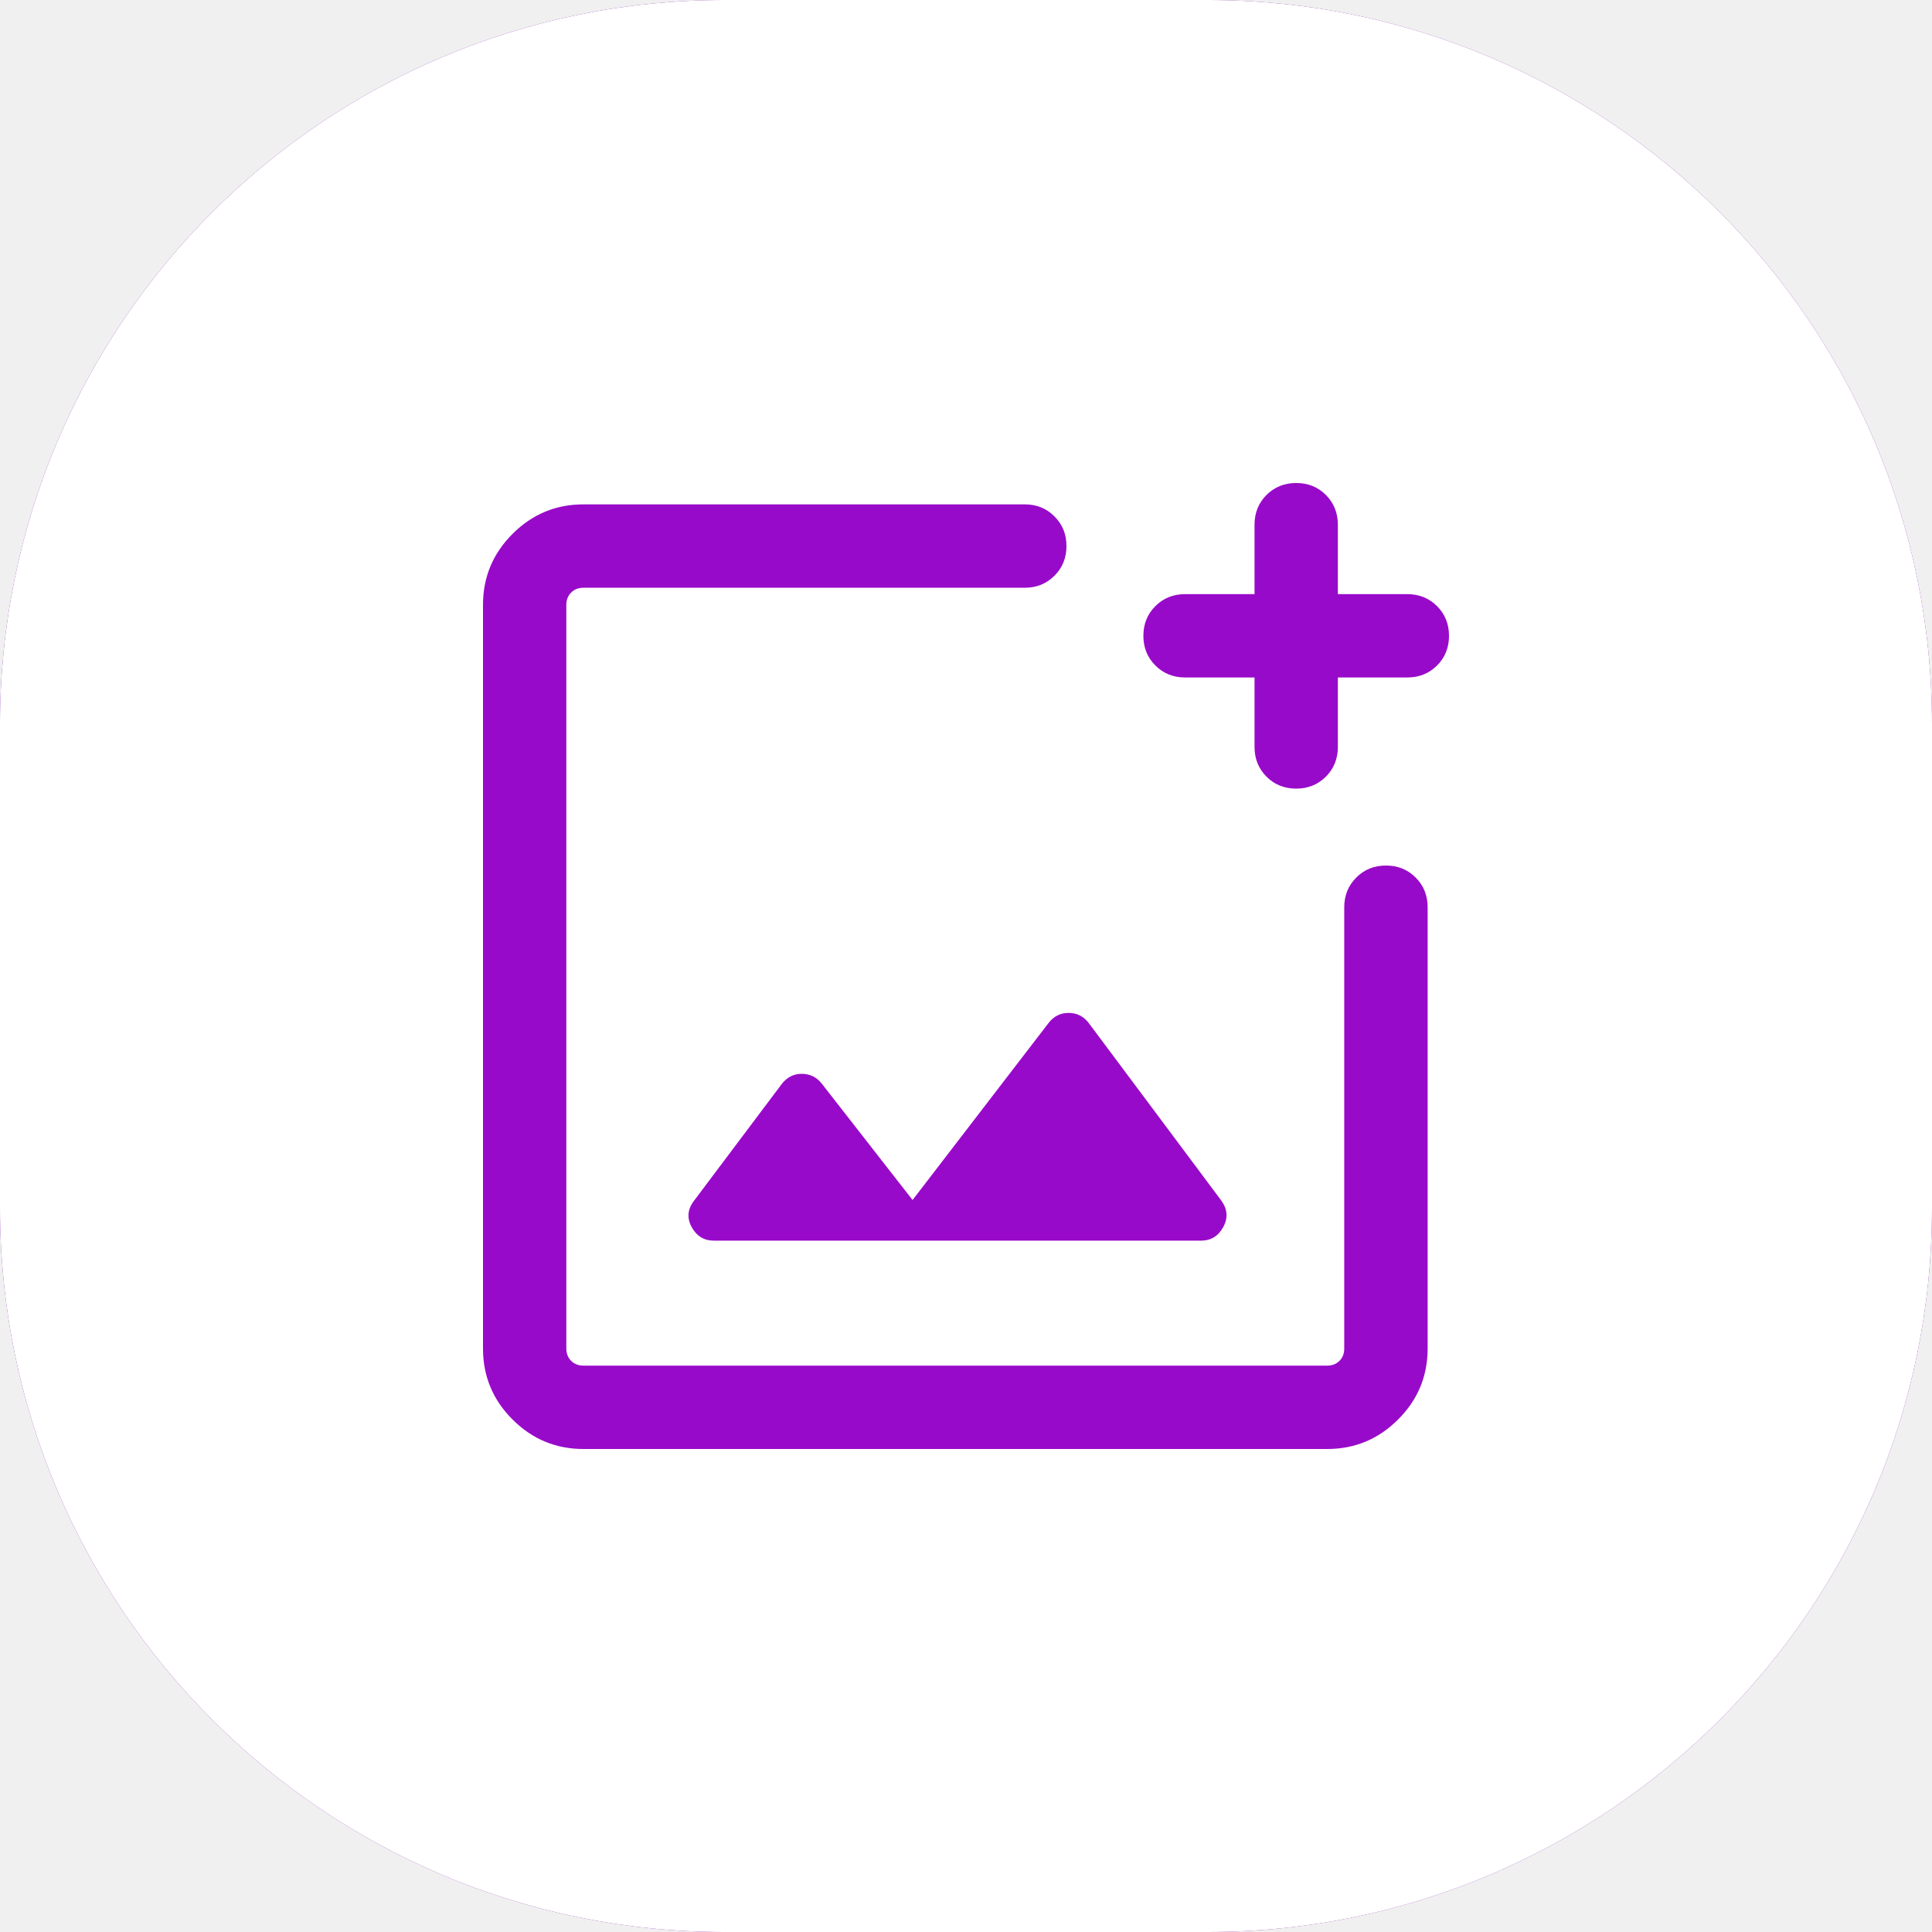
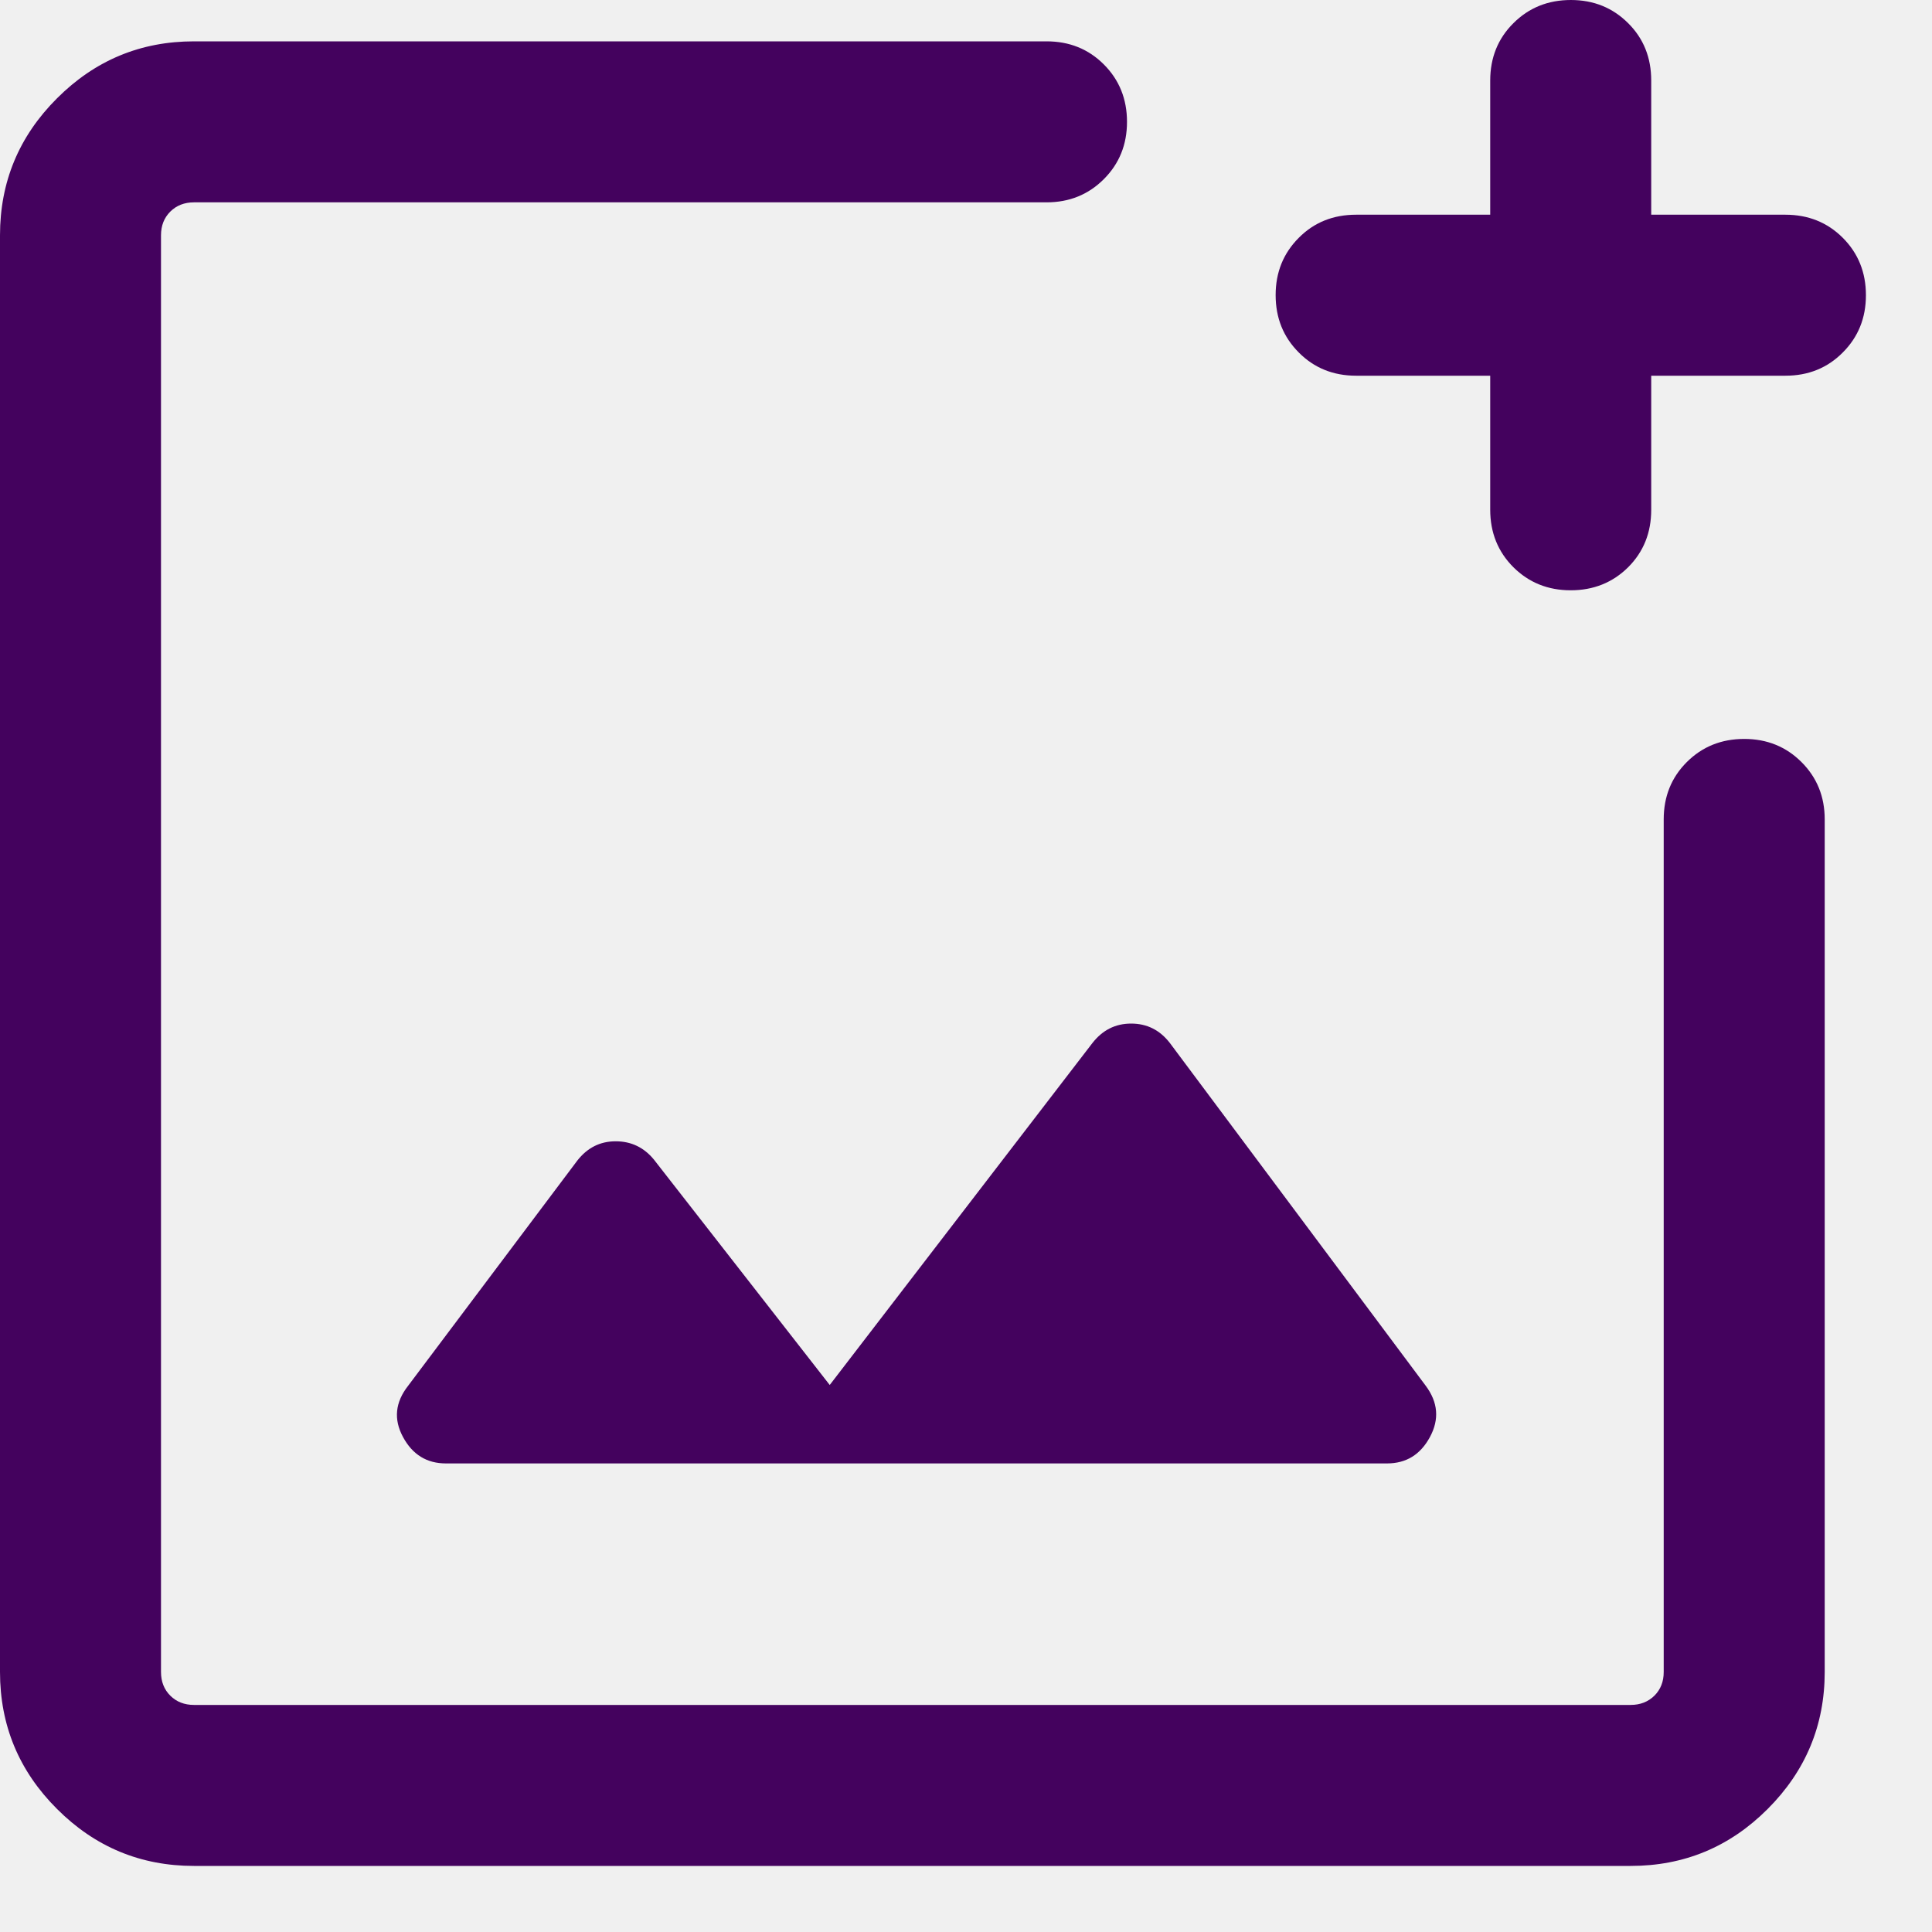
- <svg xmlns="http://www.w3.org/2000/svg" width="32" height="32" viewBox="0 0 32 32" fill="none">
-   <rect width="32" height="32" rx="12" fill="#7D08A4" />
-   <rect width="32" height="32" rx="12" fill="white" />
-   <path d="M9.664 24C9.206 24 8.815 23.837 8.489 23.511C8.163 23.186 8 22.794 8 22.336V10.018C8 9.56 8.163 9.169 8.489 8.843C8.815 8.517 9.206 8.354 9.664 8.354H16.974C17.169 8.354 17.333 8.42 17.465 8.553C17.598 8.685 17.664 8.849 17.664 9.045C17.664 9.24 17.598 9.404 17.465 9.536C17.333 9.668 17.169 9.735 16.974 9.735H9.664C9.581 9.735 9.513 9.761 9.46 9.814C9.407 9.867 9.38 9.935 9.38 10.018V22.336C9.38 22.419 9.407 22.487 9.46 22.54C9.513 22.593 9.581 22.619 9.664 22.619H21.982C22.065 22.619 22.133 22.593 22.186 22.54C22.239 22.487 22.265 22.419 22.265 22.336V15.027C22.265 14.831 22.332 14.667 22.464 14.535C22.596 14.402 22.76 14.336 22.956 14.336C23.152 14.336 23.316 14.402 23.448 14.535C23.58 14.667 23.646 14.831 23.646 15.027V22.336C23.646 22.794 23.483 23.186 23.157 23.511C22.831 23.837 22.44 24 21.982 24H9.664ZM20.779 11.221H19.628C19.433 11.221 19.269 11.155 19.137 11.023C19.004 10.89 18.938 10.726 18.938 10.531C18.938 10.335 19.004 10.171 19.137 10.039C19.269 9.907 19.433 9.841 19.628 9.841H20.779V8.69C20.779 8.495 20.845 8.331 20.977 8.198C21.11 8.066 21.274 8 21.469 8C21.665 8 21.829 8.066 21.961 8.198C22.093 8.331 22.159 8.495 22.159 8.69V9.841H23.31C23.505 9.841 23.669 9.907 23.802 10.039C23.934 10.172 24 10.336 24 10.531C24 10.727 23.934 10.891 23.802 11.023C23.669 11.155 23.505 11.221 23.31 11.221H22.159V12.372C22.159 12.567 22.093 12.731 21.961 12.864C21.828 12.996 21.664 13.062 21.469 13.062C21.273 13.062 21.109 12.996 20.977 12.864C20.845 12.731 20.779 12.567 20.779 12.372V11.221ZM15.115 19.876L13.607 17.943C13.521 17.838 13.412 17.786 13.279 17.786C13.146 17.786 13.037 17.841 12.95 17.952L11.499 19.883C11.388 20.025 11.374 20.171 11.455 20.322C11.537 20.473 11.66 20.549 11.823 20.549H19.894C20.057 20.549 20.18 20.473 20.262 20.322C20.343 20.171 20.331 20.025 20.227 19.883L18.032 16.943C17.946 16.832 17.835 16.777 17.699 16.777C17.563 16.777 17.452 16.833 17.366 16.946L15.115 19.876Z" fill="#980AC9" />
+ <svg xmlns="http://www.w3.org/2000/svg" width="15" height="15" viewBox="0 0 15 15" fill="none">
+   <path d="M1.506 14.487C1.092 14.487 0.738 14.34 0.443 14.045C0.147 13.75 0 13.395 0 12.981V1.827C0 1.413 0.147 1.058 0.443 0.763C0.738 0.468 1.092 0.321 1.506 0.321H8.125C8.302 0.321 8.45 0.38 8.57 0.5C8.69 0.62 8.75 0.769 8.75 0.946C8.75 1.123 8.69 1.271 8.57 1.391C8.45 1.511 8.302 1.571 8.125 1.571H1.506C1.432 1.571 1.37 1.595 1.322 1.643C1.274 1.691 1.25 1.752 1.25 1.827V12.981C1.25 13.056 1.274 13.117 1.322 13.165C1.37 13.213 1.432 13.237 1.506 13.237H12.66C12.735 13.237 12.796 13.213 12.845 13.165C12.893 13.117 12.917 13.056 12.917 12.981V6.362C12.917 6.185 12.976 6.037 13.096 5.917C13.216 5.797 13.365 5.737 13.542 5.737C13.719 5.737 13.867 5.797 13.987 5.917C14.107 6.037 14.167 6.185 14.167 6.362V12.981C14.167 13.395 14.019 13.75 13.724 14.045C13.429 14.34 13.075 14.487 12.66 14.487H1.506ZM11.57 2.917H10.529C10.352 2.917 10.203 2.857 10.084 2.737C9.964 2.617 9.904 2.469 9.904 2.291C9.904 2.114 9.964 1.966 10.084 1.846C10.203 1.726 10.352 1.667 10.529 1.667H11.57V0.625C11.57 0.448 11.63 0.299 11.75 0.18C11.87 0.06 12.019 0 12.196 0C12.373 0 12.521 0.06 12.641 0.18C12.761 0.299 12.82 0.448 12.82 0.625V1.667H13.862C14.039 1.667 14.188 1.727 14.307 1.846C14.427 1.966 14.487 2.115 14.487 2.292C14.487 2.469 14.427 2.617 14.307 2.737C14.188 2.857 14.039 2.917 13.862 2.917H12.82V3.958C12.82 4.135 12.761 4.284 12.641 4.404C12.521 4.523 12.372 4.583 12.195 4.583C12.018 4.583 11.87 4.523 11.75 4.404C11.63 4.284 11.57 4.135 11.57 3.958V2.917ZM6.442 10.753L5.077 9.003C4.999 8.908 4.9 8.861 4.78 8.861C4.659 8.861 4.56 8.911 4.482 9.011L3.168 10.76C3.068 10.888 3.055 11.02 3.129 11.157C3.203 11.294 3.314 11.362 3.462 11.362H10.769C10.917 11.362 11.028 11.294 11.102 11.157C11.176 11.02 11.165 10.888 11.07 10.76L9.083 8.098C9.005 7.997 8.905 7.947 8.782 7.947C8.659 7.947 8.559 7.998 8.48 8.1L6.442 10.753Z" fill="#44025E" />
</svg>
